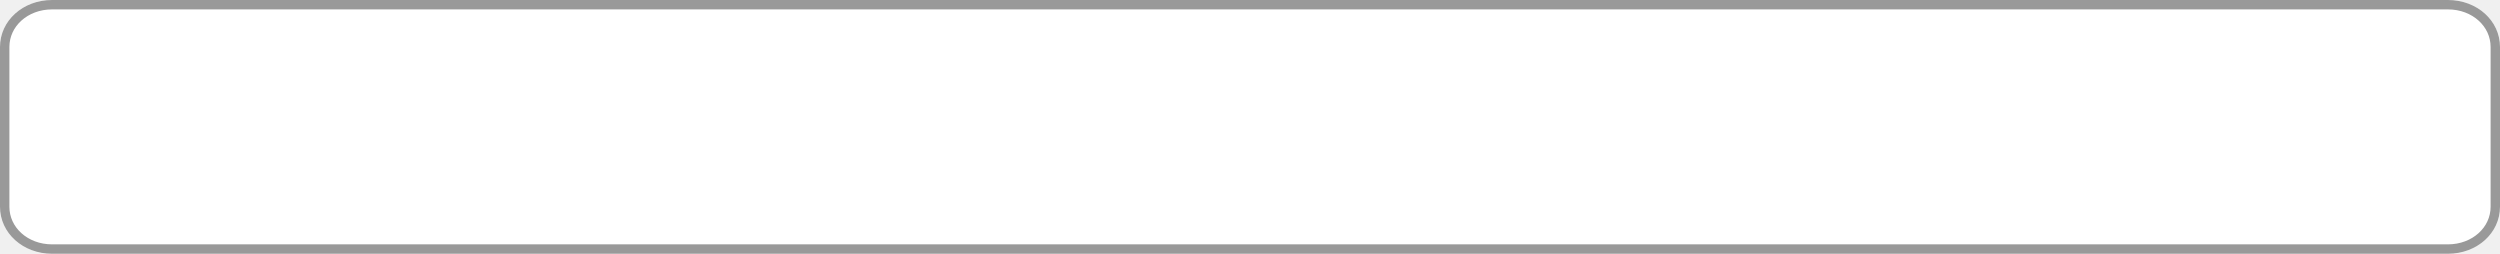
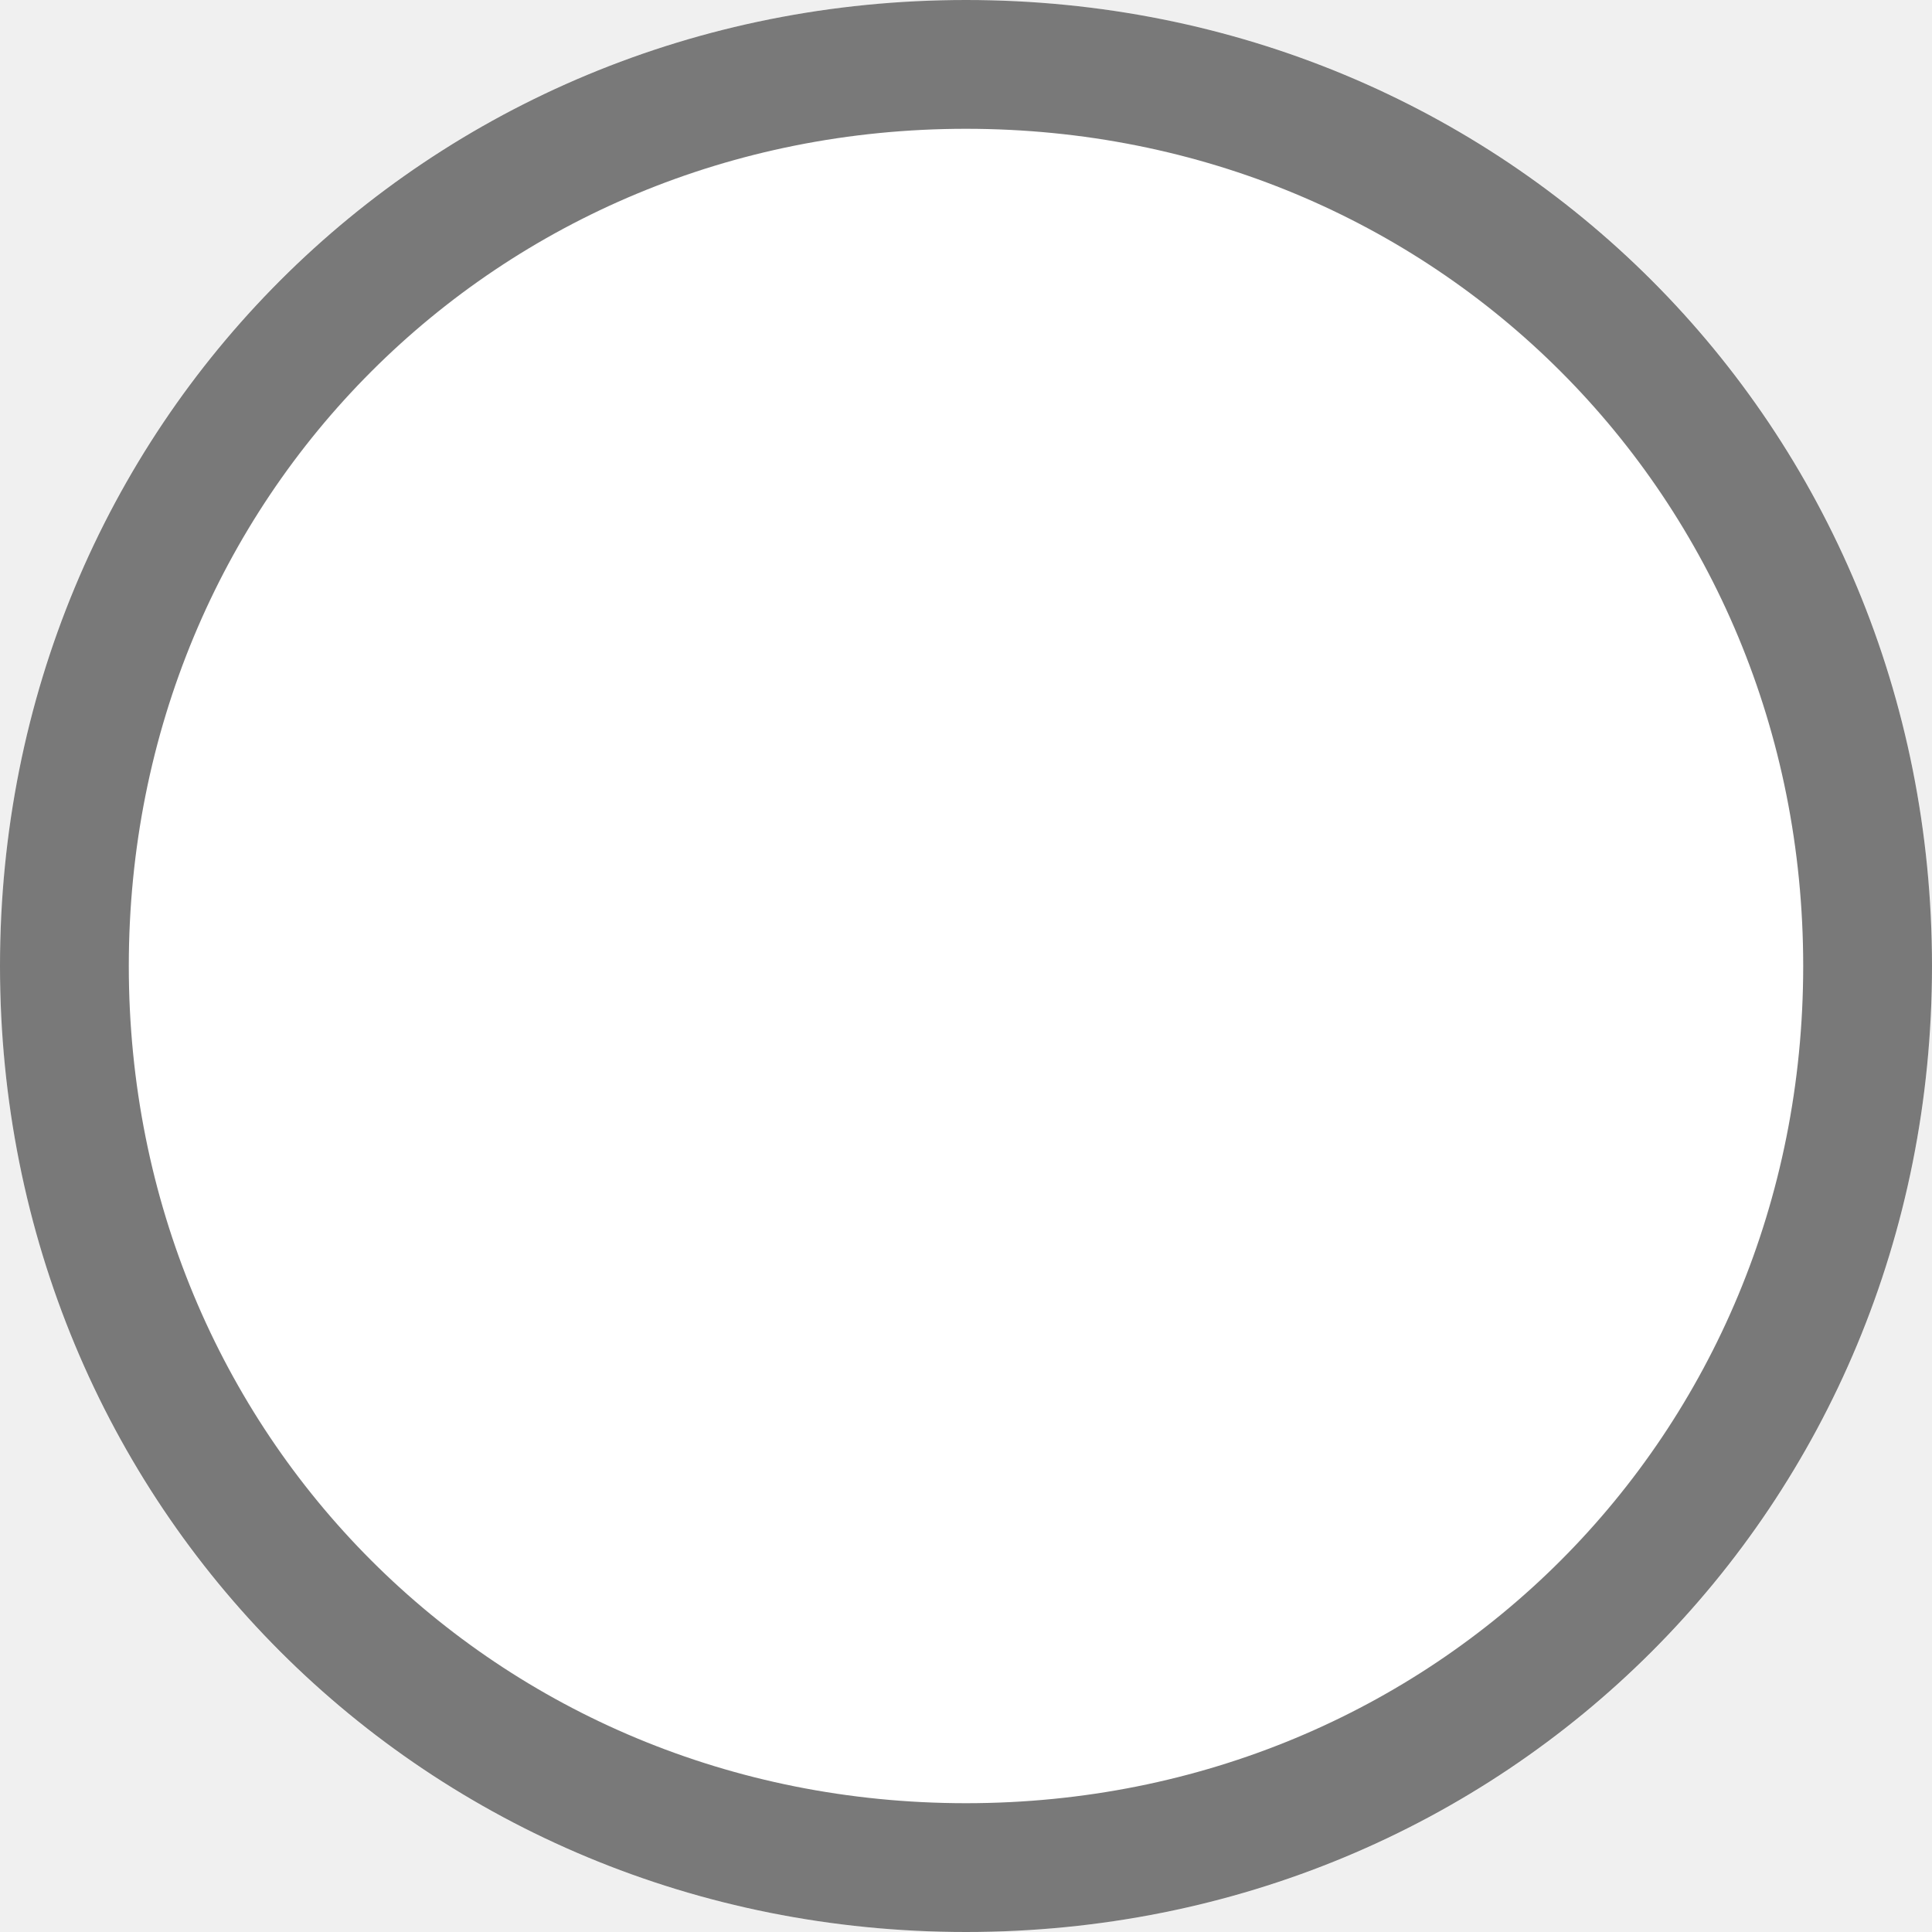
- <svg xmlns="http://www.w3.org/2000/svg" version="1.1" width="266px" height="27px">
-   <defs>
-     <mask fill="white" id="clip151">
-       <path d="M 0 22  L 0 5  C 0 2.2  2.438 0  5.542 0  L 239.227 0  L 244.985 0  L 260.458 0  C 263.562 0  266 2.2  266 5  L 266 22  C 266 24.8  263.562 27  260.458 27  L 5.542 27  C 2.438 27  0 24.8  0 22  Z " fill-rule="evenodd" />
-     </mask>
-   </defs>
-   <g transform="matrix(1 0 0 1 -140 -248 )">
-     <path d="M 0 22  L 0 5  C 0 2.2  2.438 0  5.542 0  L 239.227 0  L 244.985 0  L 260.458 0  C 263.562 0  266 2.2  266 5  L 266 22  C 266 24.8  263.562 27  260.458 27  L 5.542 27  C 2.438 27  0 24.8  0 22  Z " fill-rule="nonzero" fill="#ffffff" stroke="none" transform="matrix(1 0 0 1 140 248 )" />
-     <path d="M 0 22  L 0 5  C 0 2.2  2.438 0  5.542 0  L 239.227 0  L 244.985 0  L 260.458 0  C 263.562 0  266 2.2  266 5  L 266 22  C 266 24.8  263.562 27  260.458 27  L 5.542 27  C 2.438 27  0 24.8  0 22  Z " stroke-width="2" stroke="#999999" fill="none" transform="matrix(1 0 0 1 140 248 )" mask="url(#clip151)" />
+ <svg xmlns="http://www.w3.org/2000/svg" version="1.1" width="15px" height="15px">
+   <g transform="matrix(1 0 0 1 -460 -178 )">
+     <path d="M 467.5 178  C 471.7 178  475 181.3  475 185.5  C 475 189.7  471.7 193  467.5 193  C 463.3 193  460 189.7  460 185.5  C 460 181.3  463.3 178  467.5 178  Z " fill-rule="nonzero" fill="#ffffff" stroke="none" />
+     <path d="M 467.5 178.5  C 471.42 178.5  474.5 181.58  474.5 185.5  C 474.5 189.42  471.42 192.5  467.5 192.5  C 463.58 192.5  460.5 189.42  460.5 185.5  C 460.5 181.58  463.58 178.5  467.5 178.5  Z " stroke-width="1" stroke="#797979" fill="none" />
  </g>
</svg>
